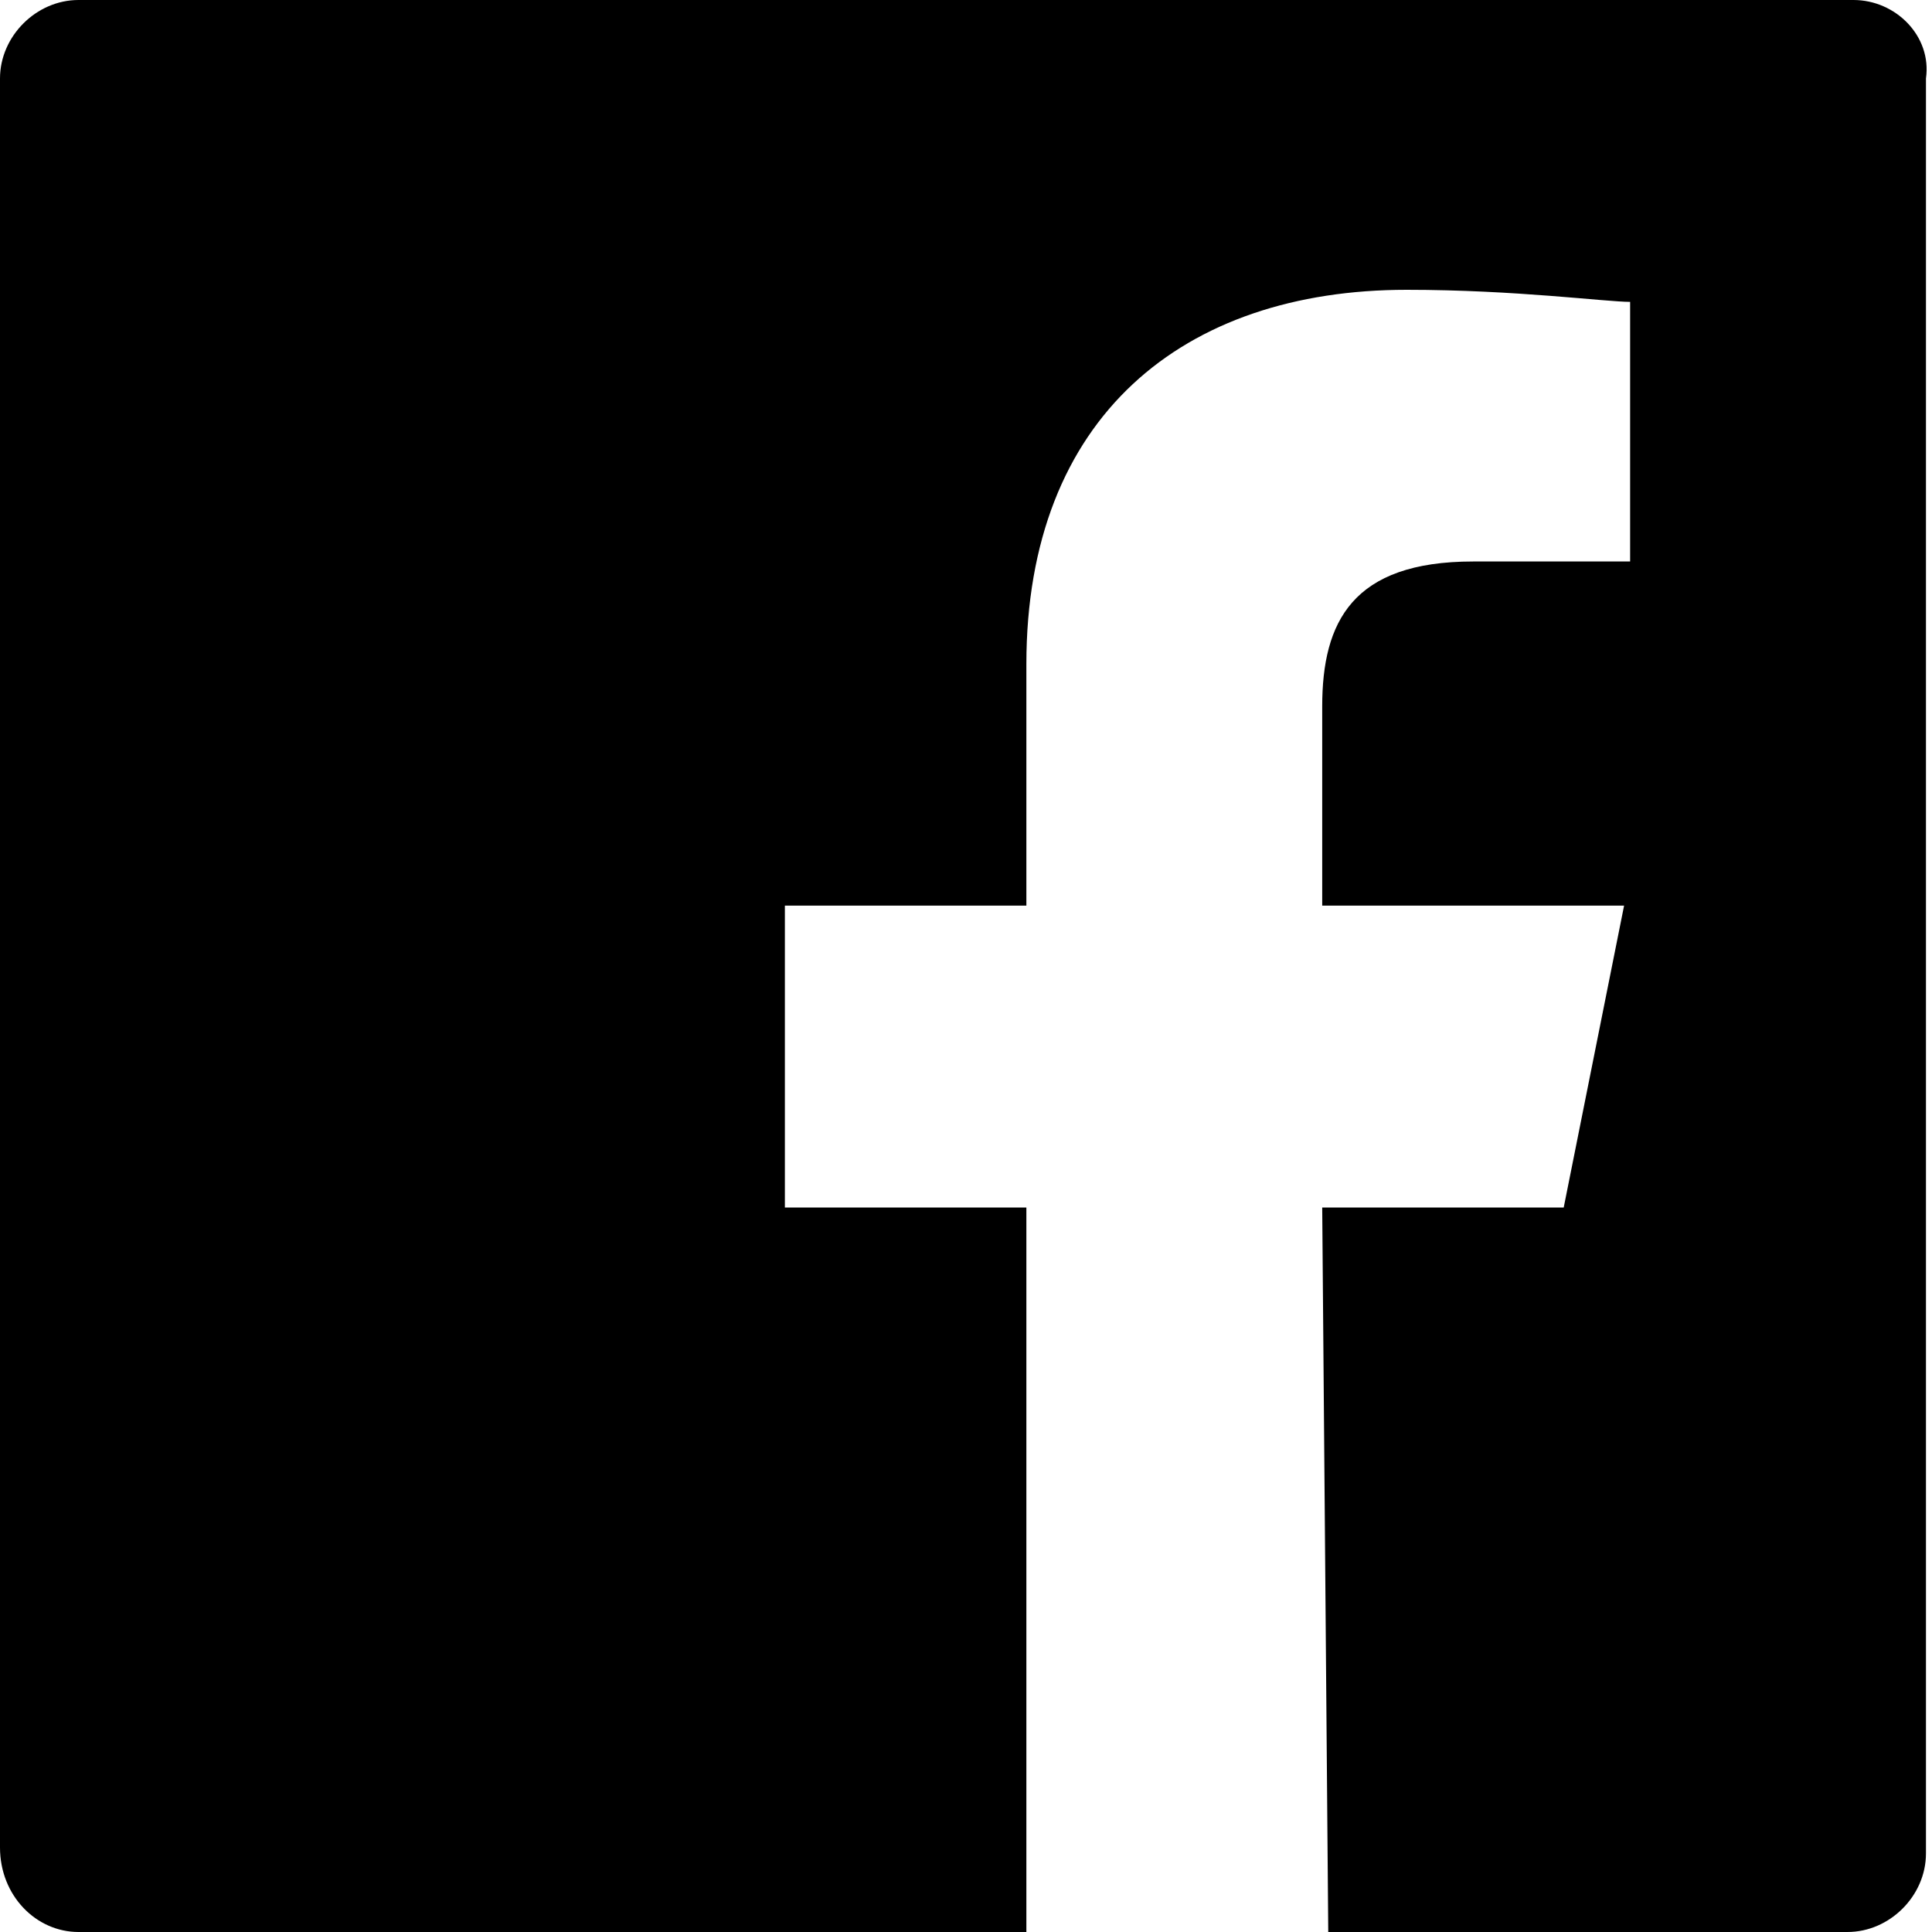
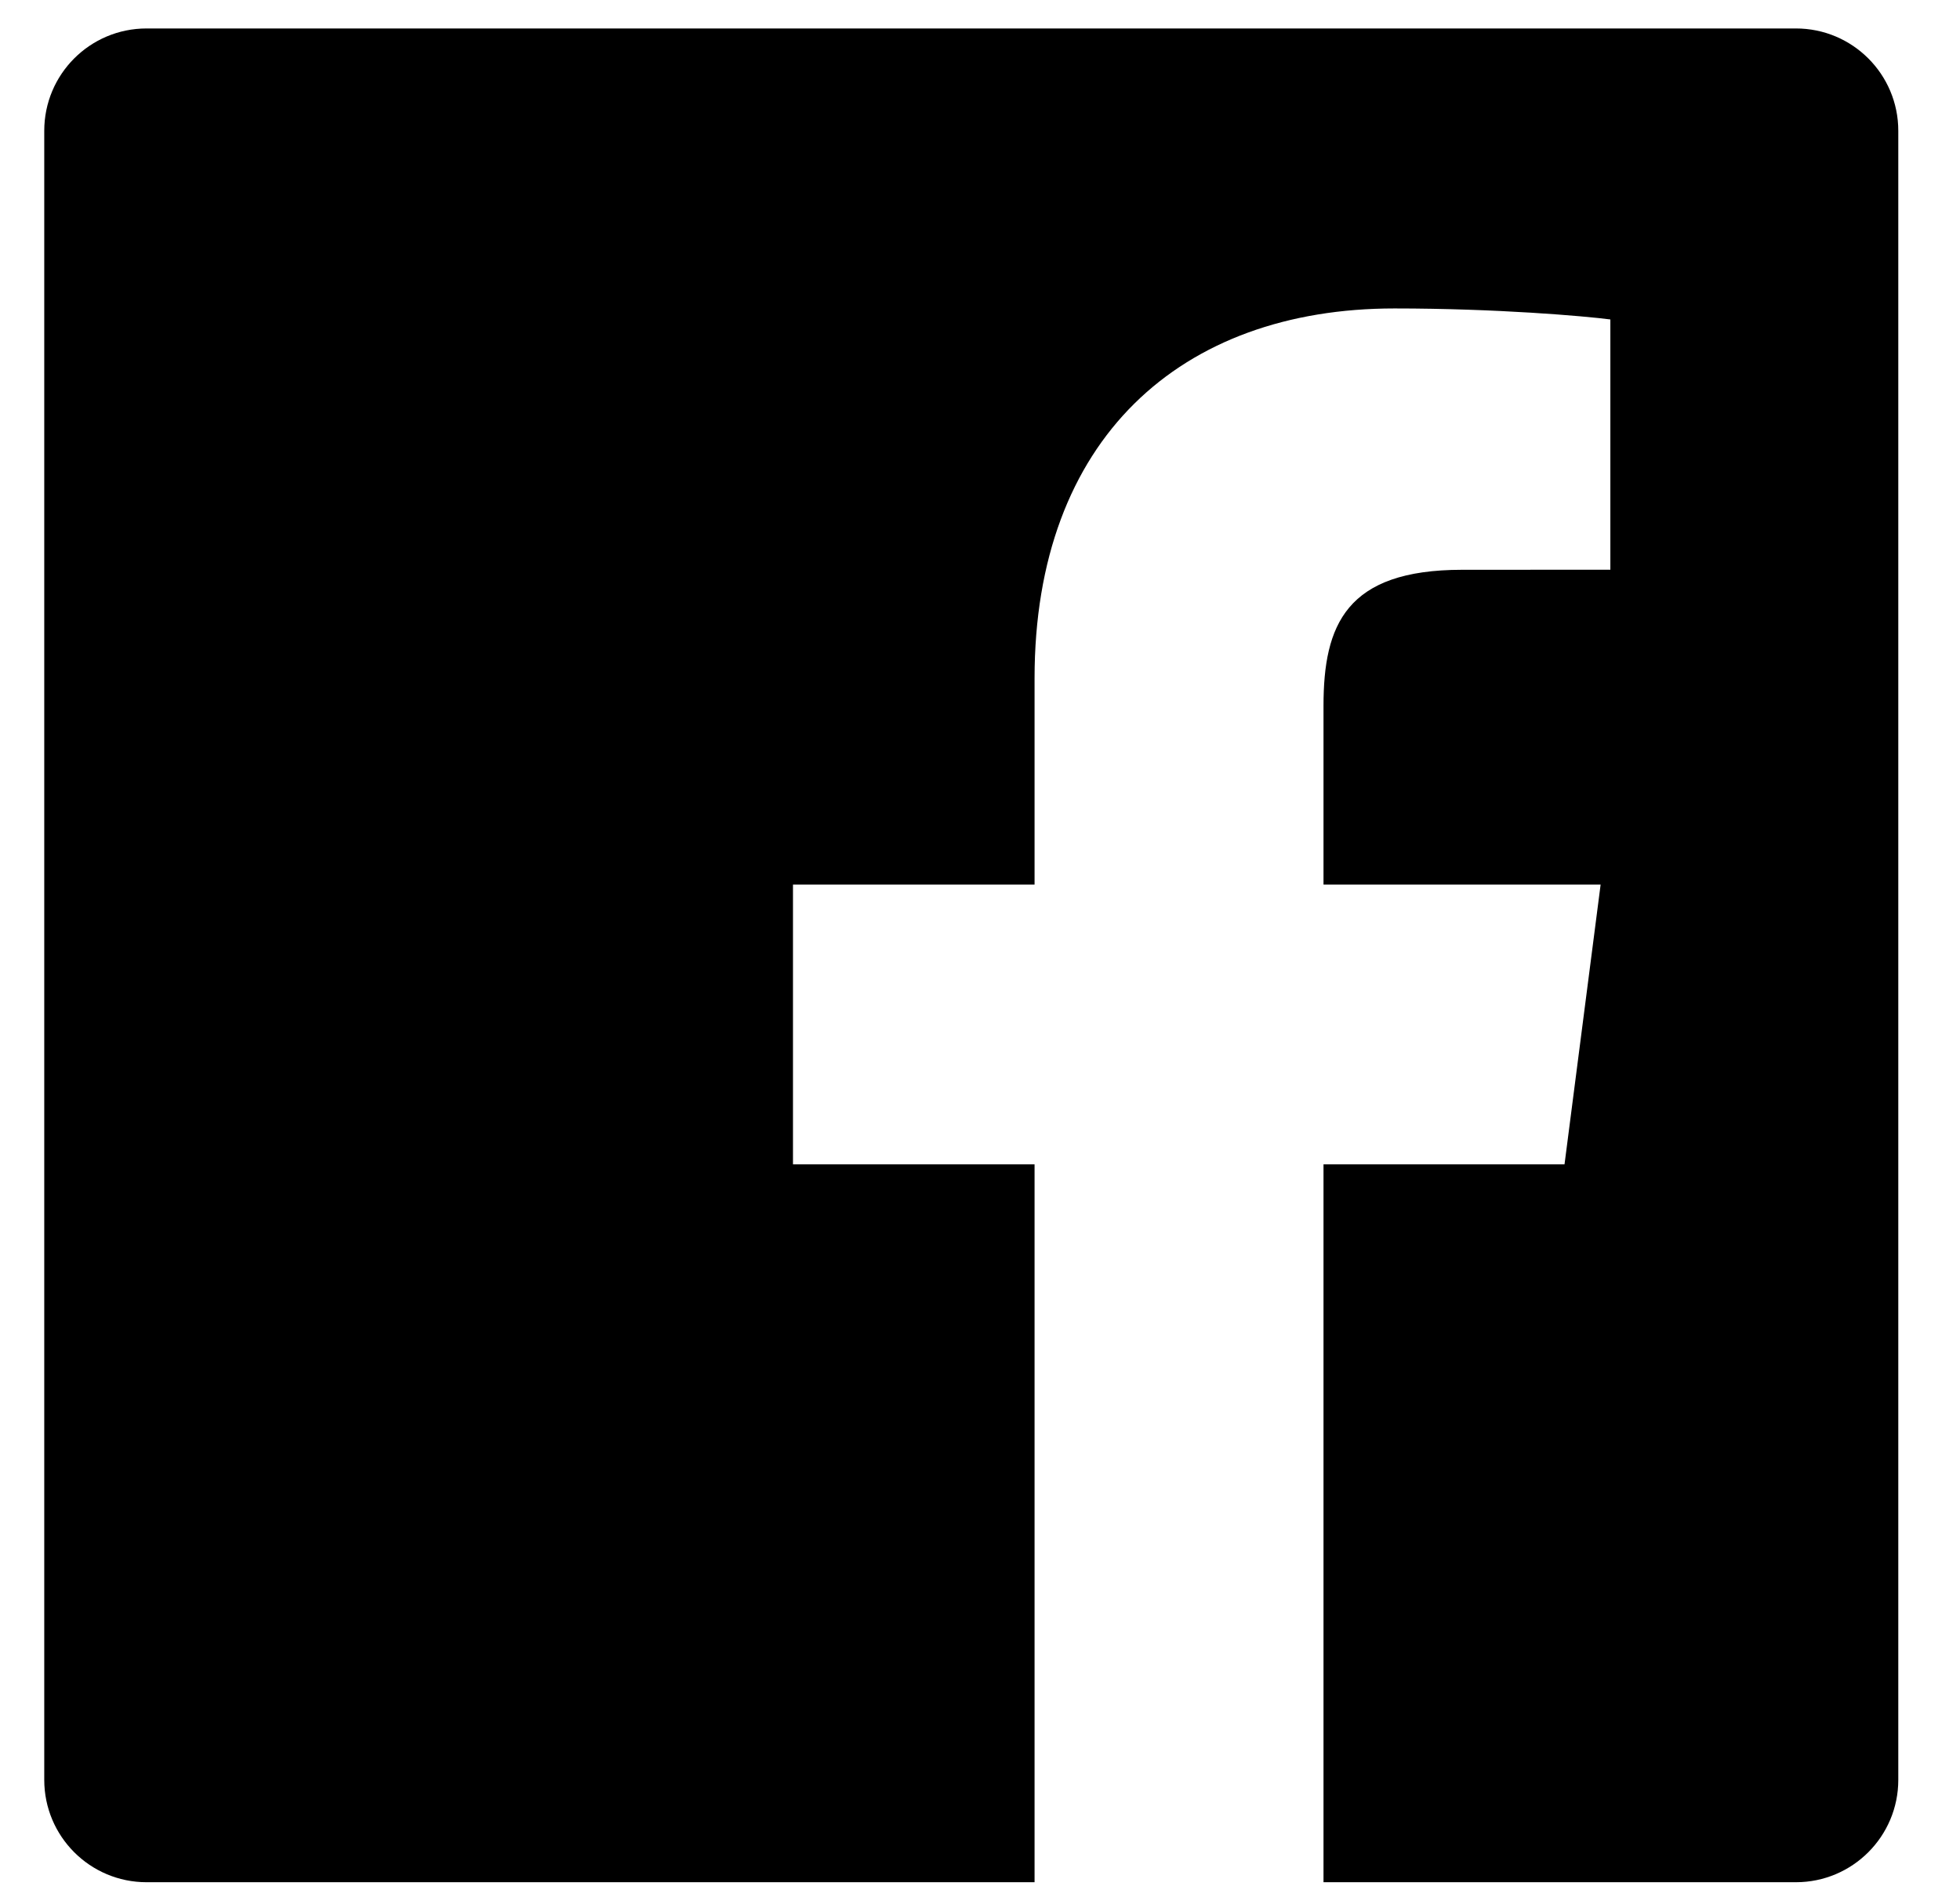
- <svg xmlns="http://www.w3.org/2000/svg" version="1.1" id="Layer_1" x="0px" y="0px" width="32px" height="32px" viewBox="0 0 32 32" enable-background="new 0 0 32 32" xml:space="preserve">
-   <path id="White_2_" d="M30.7,0H1.3C0.6,0,0,0.6,0,1.3v29.3C0,31.4,0.6,32,1.3,32H17V20h-4v-5h4v-4  c0-4.1,2.6-6.2,6.3-6.2C25.1,4.8,26.6,5,27,5v4.3l-2.6,0c-2,0-2.5,1-2.5,2.4V15h5l-1,5h-4l0.1,12h8.6c0.7,0,1.3-0.6,1.3-1.3V1.3  C32,0.6,31.4,0,30.7,0z" />
+ <svg xmlns="http://www.w3.org/2000/svg" width="31px" height="30px" viewBox="0 0 31 30" version="1.1">
+   <g id="Page-1" stroke="none" stroke-width="1" fill="none" fill-rule="evenodd">
+     <g id="Seriale---Home" transform="translate(-1233, -5754)" fill="currentColor">
+       <g id="footer" transform="translate(0, 5670.2)">
+         <g id="social-icons" transform="translate(1233.7, 84.25)">
+           <path d="M29.324,27.705 C29.324,28.599 28.599,29.324 27.705,29.324 L20.233,29.324 L20.233,17.968 L24.045,17.968 L24.616,13.543 L20.233,13.543 L20.233,10.717 C20.233,9.436 20.589,8.563 22.426,8.563 L24.77,8.562 L24.77,4.603 C24.364,4.55 22.973,4.429 21.355,4.429 C17.976,4.429 15.663,6.492 15.663,10.279 L15.663,13.543 L11.842,13.543 L11.842,17.968 L15.663,17.968 L15.663,29.324 L1.618,29.324 C0.724,29.324 0,28.599 0,27.705 L0,1.619 C0,0.724 0.724,0 1.618,0 L27.705,0 C28.599,0 29.324,0.724 29.324,1.619 L29.324,27.705" id="Facebook" />
+         </g>
+       </g>
+     </g>
+   </g>
</svg>
